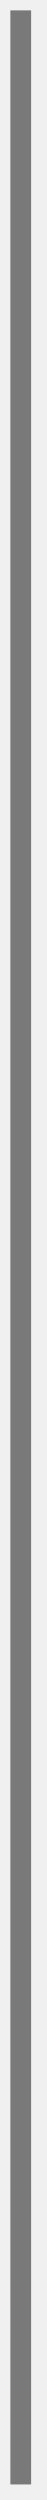
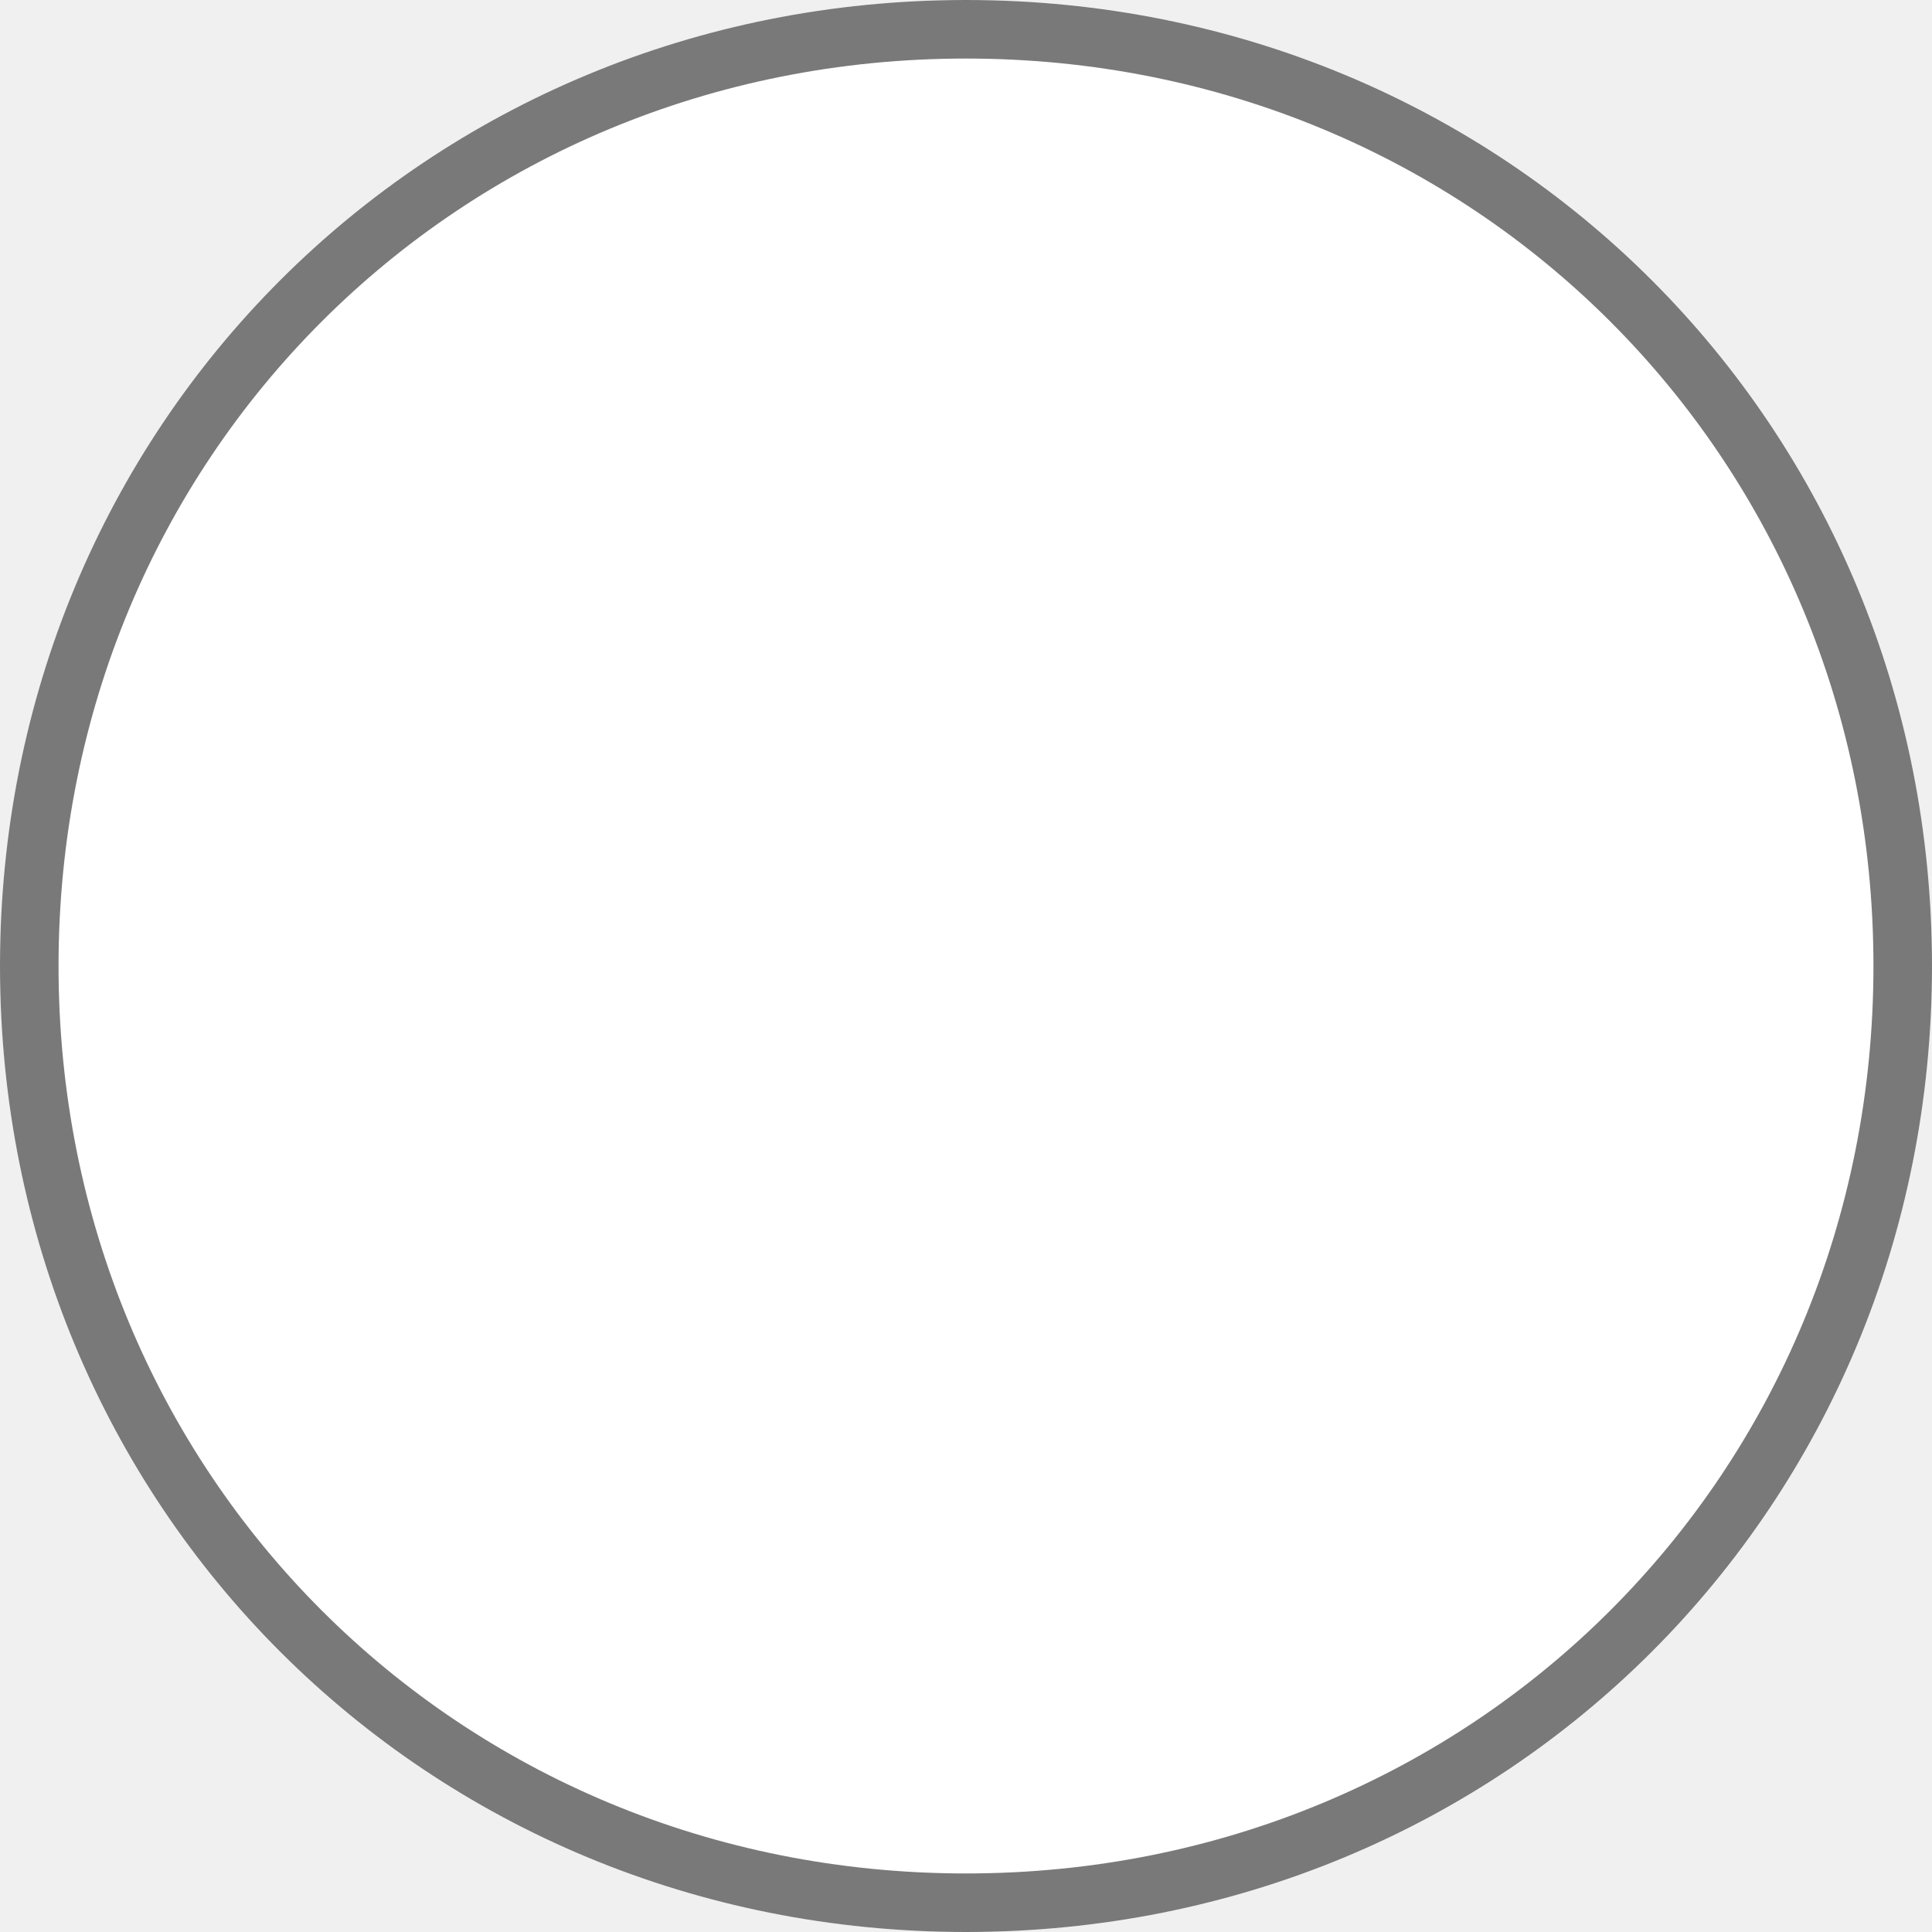
- <svg xmlns="http://www.w3.org/2000/svg" version="1.1" width="9px" height="482px">
-   <g transform="matrix(1 0 0 1 -219 -4569 )">
-     <path d="M 223 4571  L 223 5048  " stroke-width="4" stroke="#797979" fill="none" />
+ <svg xmlns="http://www.w3.org/2000/svg" version="1.1" width="33px" height="33px">
+   <g transform="matrix(1 0 0 1 -207 -4665 )">
+     <path d="M 223.5 4665  C 232.74 4665  240 4672.26  240 4681.5  C 240 4690.74  232.74 4698  223.5 4698  C 214.26 4698  207 4690.74  207 4681.5  C 207 4672.26  214.26 4665  223.5 4665  Z " fill-rule="nonzero" fill="#ffffff" stroke="none" />
+     <path d="M 223.5 4665.5  C 232.46 4665.5  239.5 4672.54  239.5 4681.5  C 239.5 4690.46  232.46 4697.5  223.5 4697.5  C 214.54 4697.5  207.5 4690.46  207.5 4681.5  C 207.5 4672.54  214.54 4665.5  223.5 4665.5  Z " stroke-width="1" stroke="#797979" fill="none" />
  </g>
</svg>
